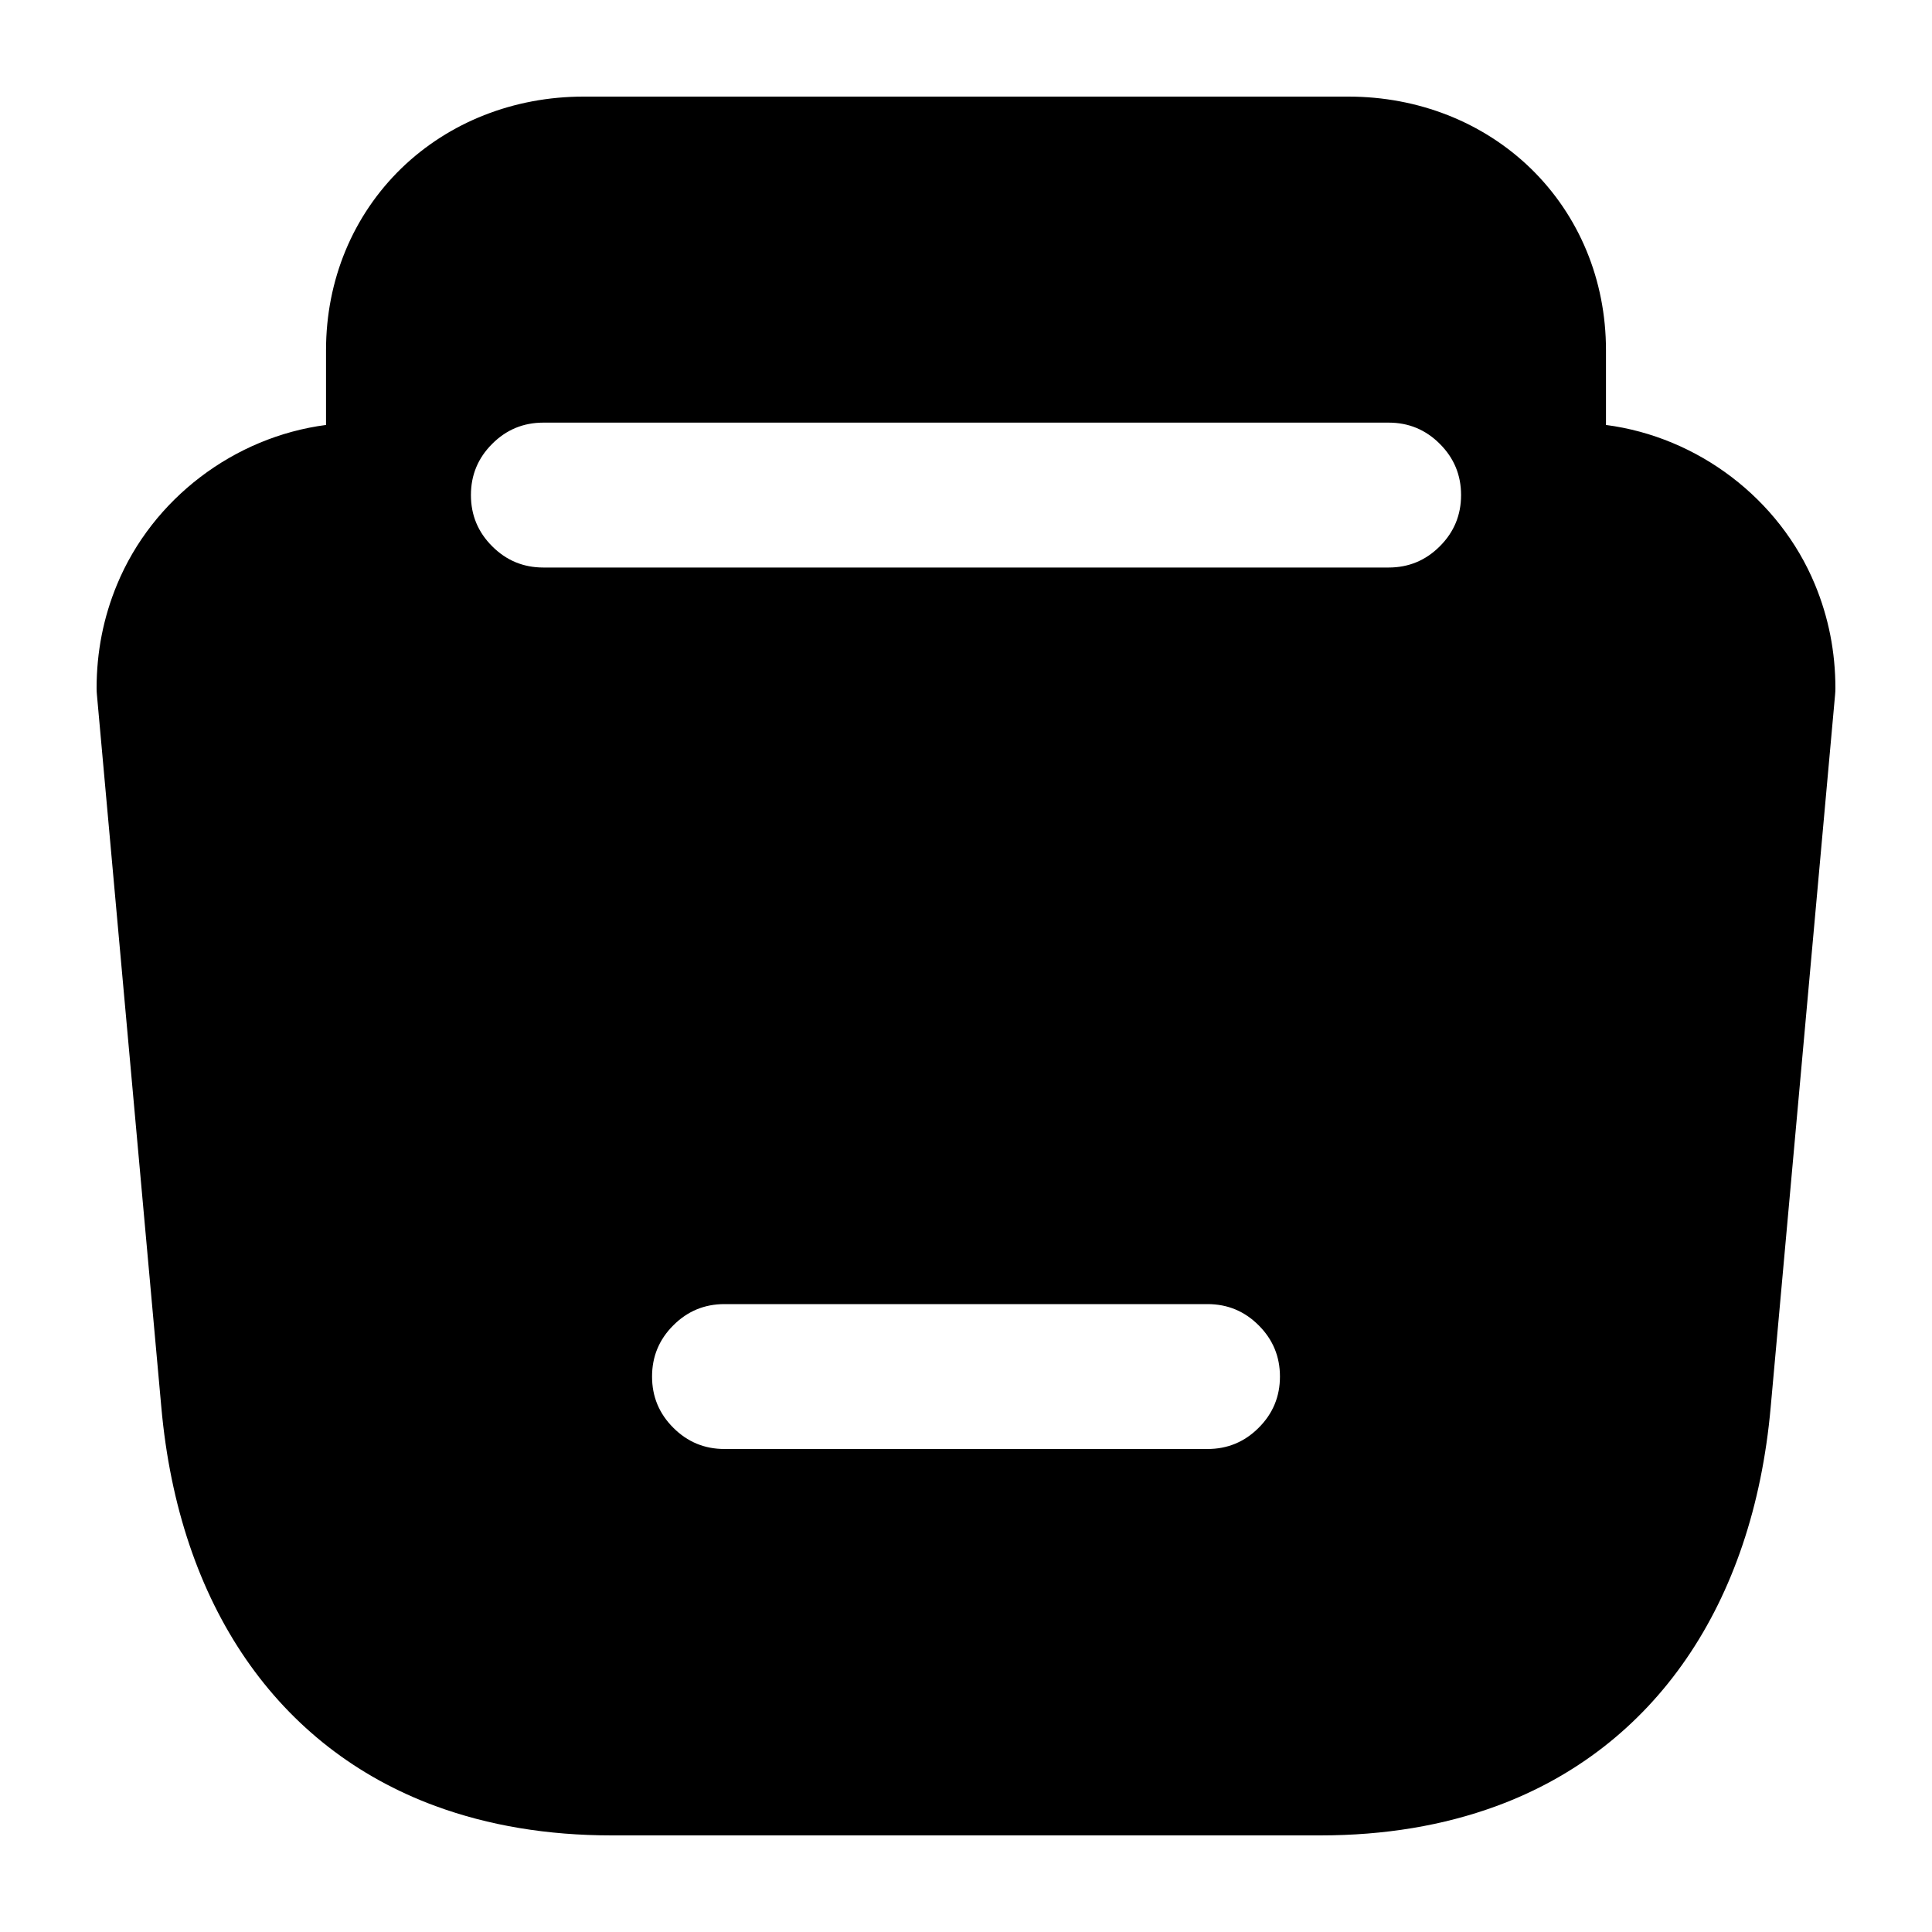
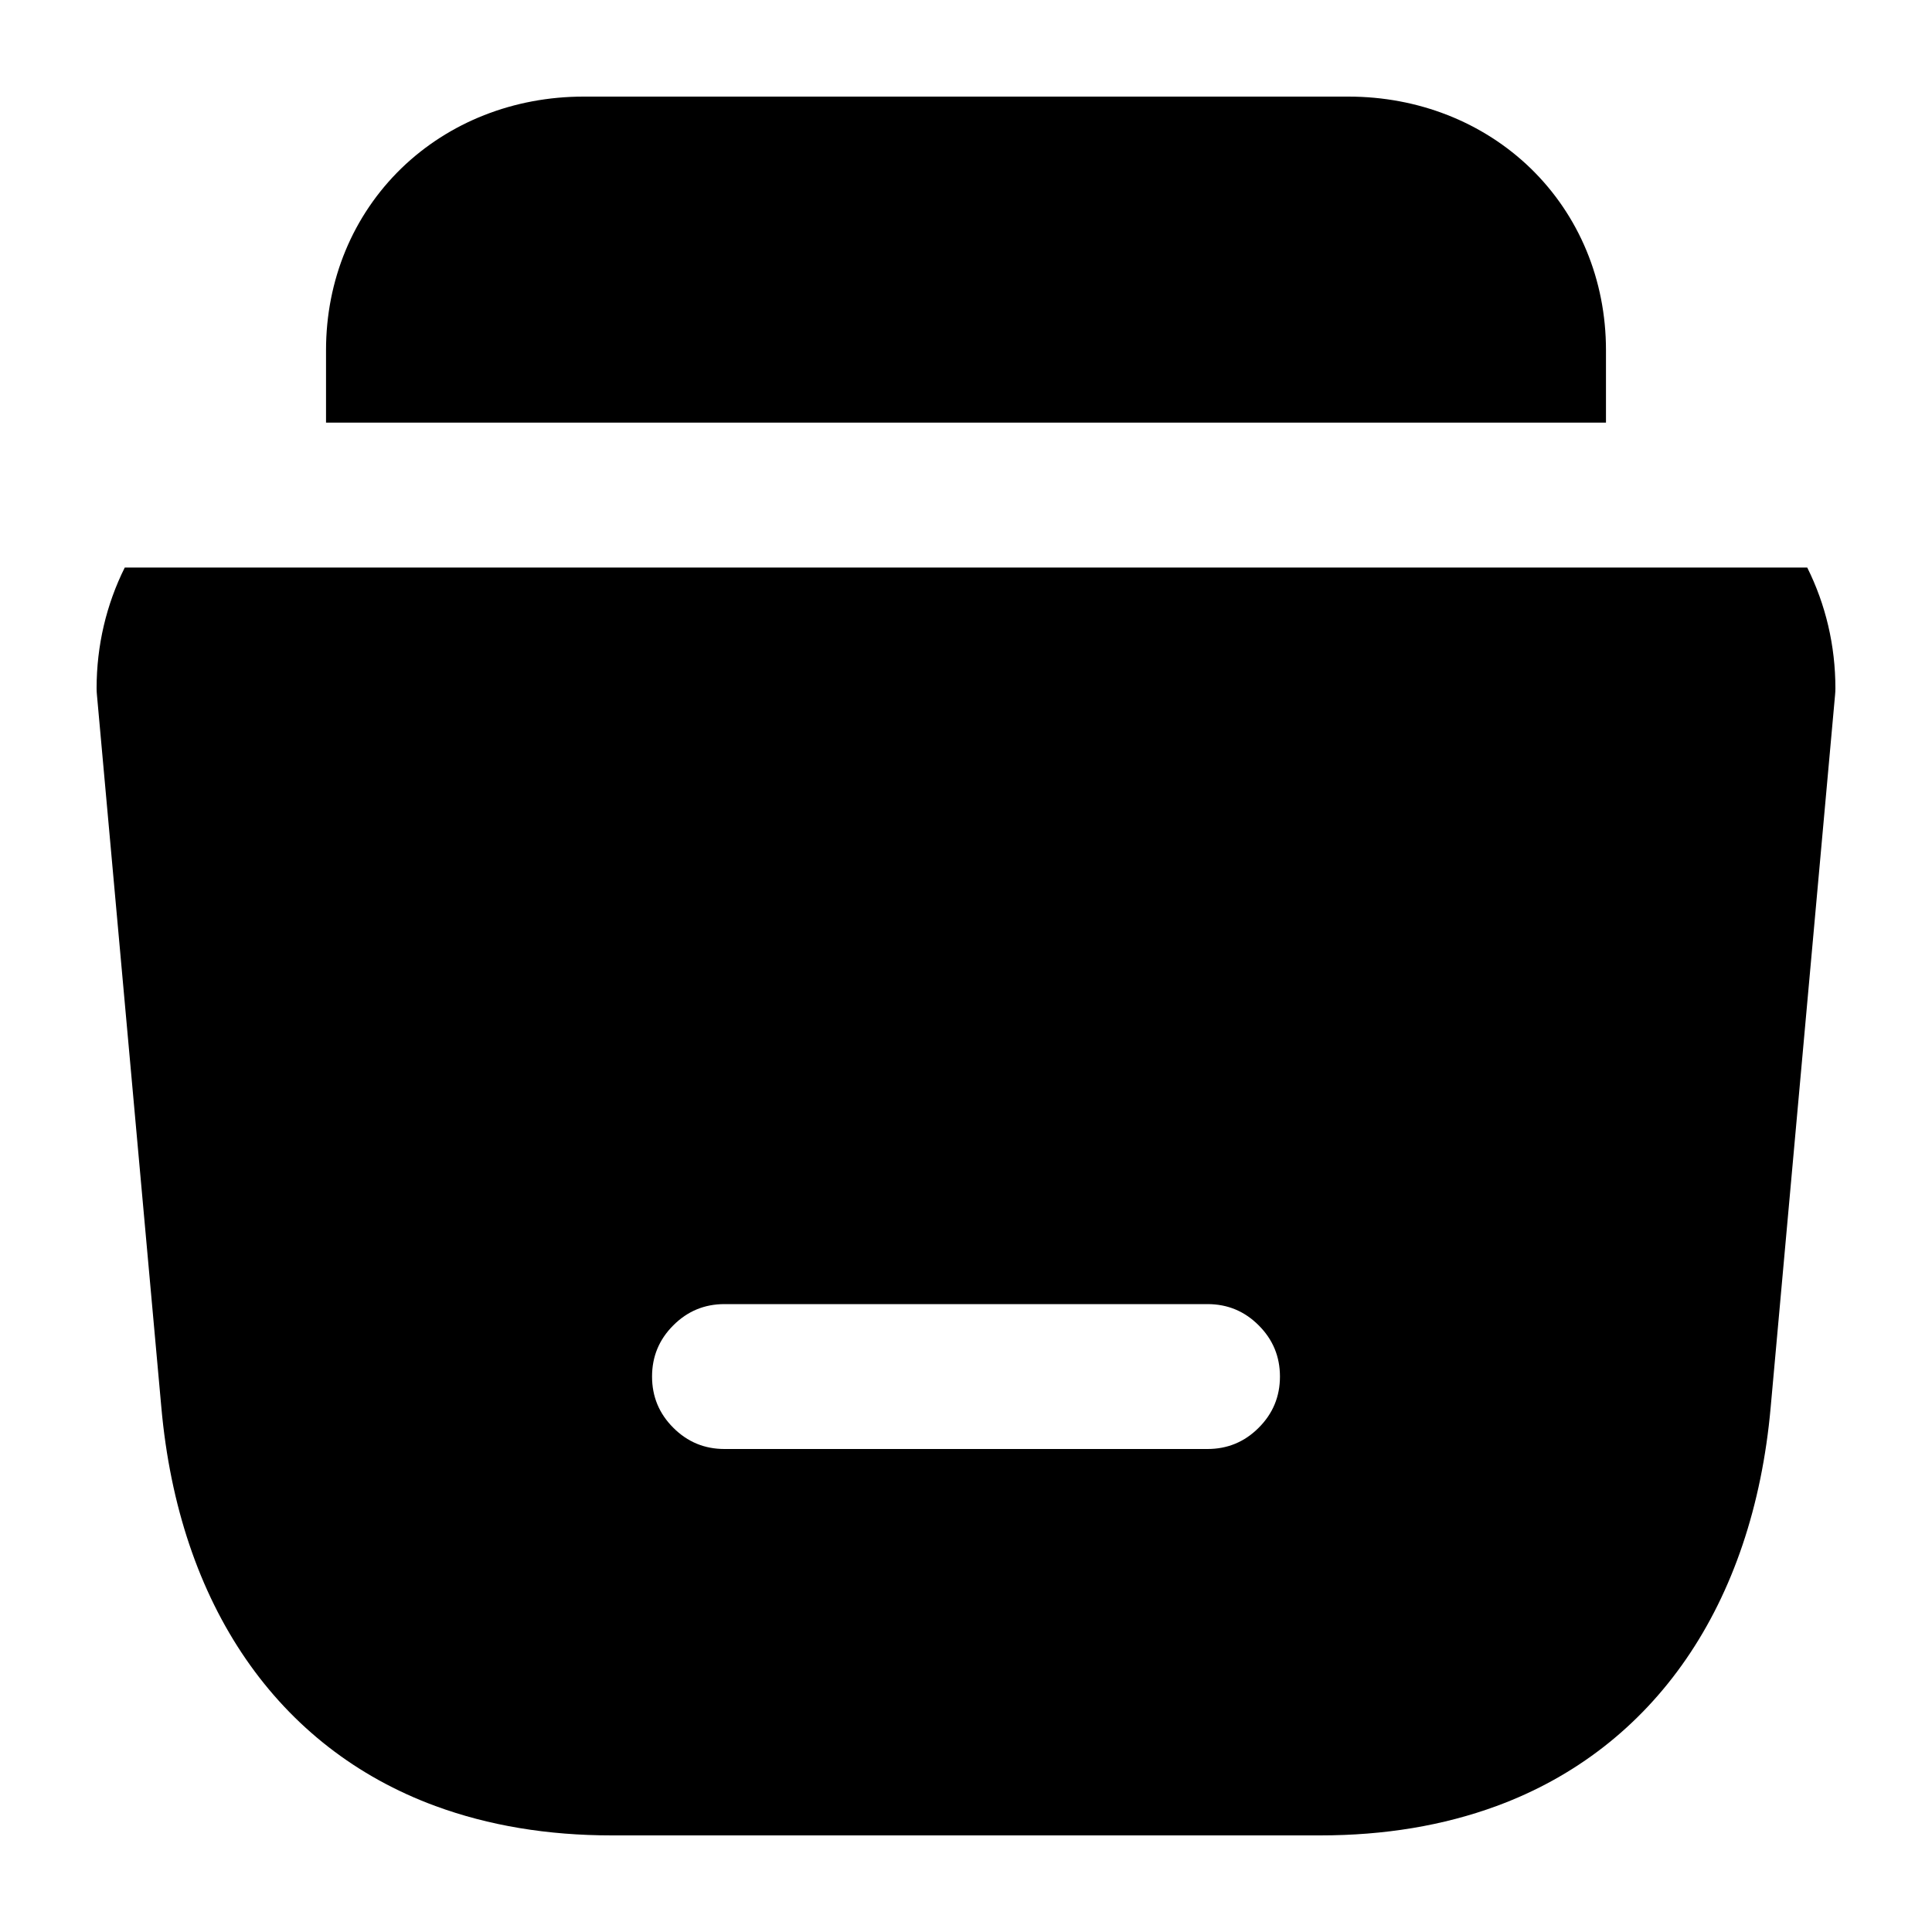
<svg viewBox="0 0 24 24" fill="none">
-   <path d="M22.796 8.631L21.996 17.481C21.777 19.938 20.549 21.715 18.591 22.435Q17.599 22.8 16.4 22.8H7.6Q6.401 22.8 5.409 22.435C3.451 21.715 2.223 19.939 2.004 17.48L1.204 8.631Q1.2 8.591 1.2 8.55Q1.2 7.873 1.454 7.261C1.896 6.194 2.908 5.428 4.05 5.279V4.35C4.05 3.478 4.384 2.676 4.986 2.091C5.578 1.518 6.382 1.2 7.25 1.2H16.75C17.618 1.2 18.422 1.518 19.014 2.091C19.616 2.676 19.95 3.478 19.95 4.35V5.279C21.092 5.428 22.104 6.194 22.546 7.261Q22.8 7.873 22.8 8.55Q22.8 8.591 22.796 8.631ZM18.15 6.15Q18.15 5.777 17.886 5.514Q17.623 5.25 17.25 5.25H6.75Q6.377 5.25 6.114 5.514Q5.85 5.777 5.85 6.15Q5.85 6.523 6.114 6.786Q6.377 7.05 6.75 7.05H17.25Q17.623 7.05 17.886 6.786Q18.15 6.523 18.15 6.15ZM15.636 16.464Q15.373 16.2 15 16.2H9Q8.627 16.2 8.364 16.464Q8.1 16.727 8.1 17.1Q8.1 17.473 8.364 17.736Q8.627 18 9 18H15Q15.373 18 15.636 17.736Q15.9 17.473 15.9 17.1Q15.9 16.727 15.636 16.464Z" fill="currentColor" />
+   <path d="M16.4 22.8H7.6Q6.401 22.8 5.409 22.435C3.451 21.715 2.223 19.939 2.004 17.48L1.204 8.631Q1.2 8.591 1.2 8.55C1.2 8.019 1.321 7.509 1.55 7.05H22.45C22.679 7.509 22.8 8.019 22.8 8.55Q22.8 8.591 22.796 8.631L21.996 17.481C21.777 19.938 20.549 21.715 18.591 22.435Q17.599 22.8 16.4 22.8ZM7.25 1.2H16.75C17.618 1.2 18.422 1.518 19.014 2.091C19.616 2.676 19.95 3.478 19.95 4.35V5.25H4.05V4.35C4.05 3.478 4.384 2.676 4.986 2.091C5.578 1.518 6.382 1.2 7.25 1.2ZM8.364 16.464Q8.1 16.727 8.1 17.1Q8.1 17.473 8.364 17.736Q8.627 18 9 18H15Q15.373 18 15.636 17.736Q15.9 17.473 15.9 17.1Q15.9 16.727 15.636 16.464Q15.373 16.2 15 16.2H9Q8.627 16.2 8.364 16.464Z" fill="currentColor" />
</svg>
